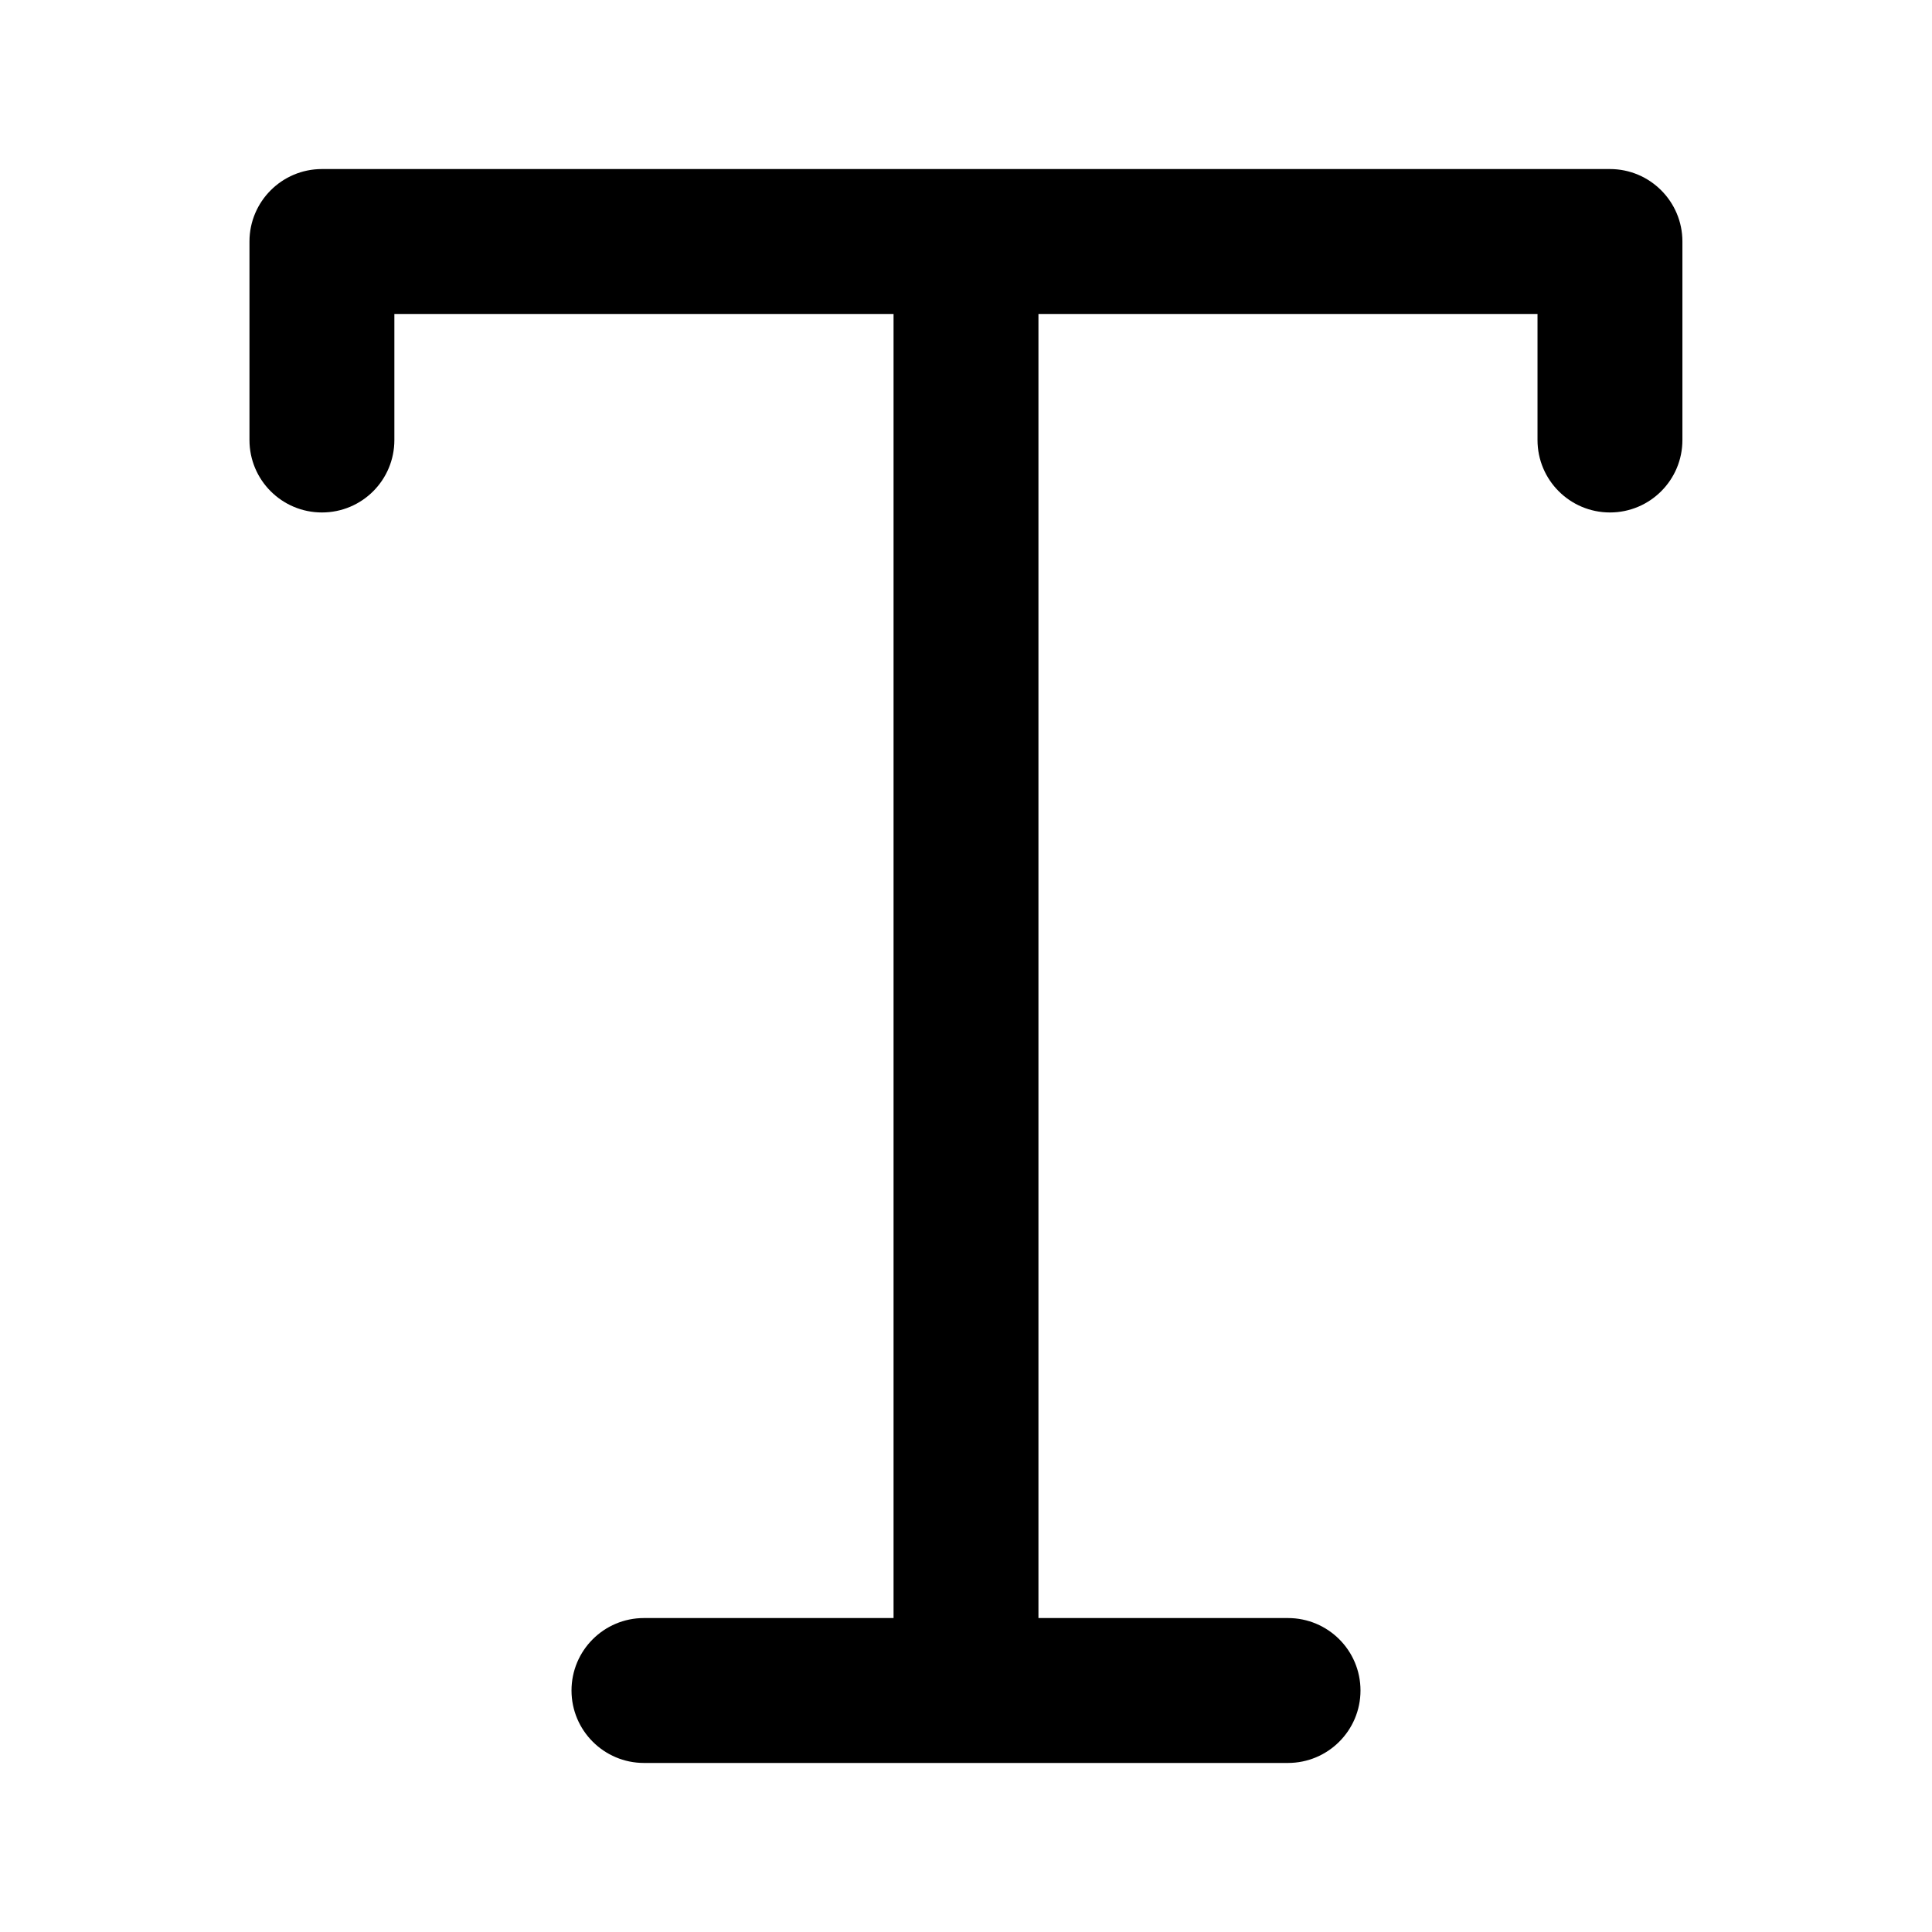
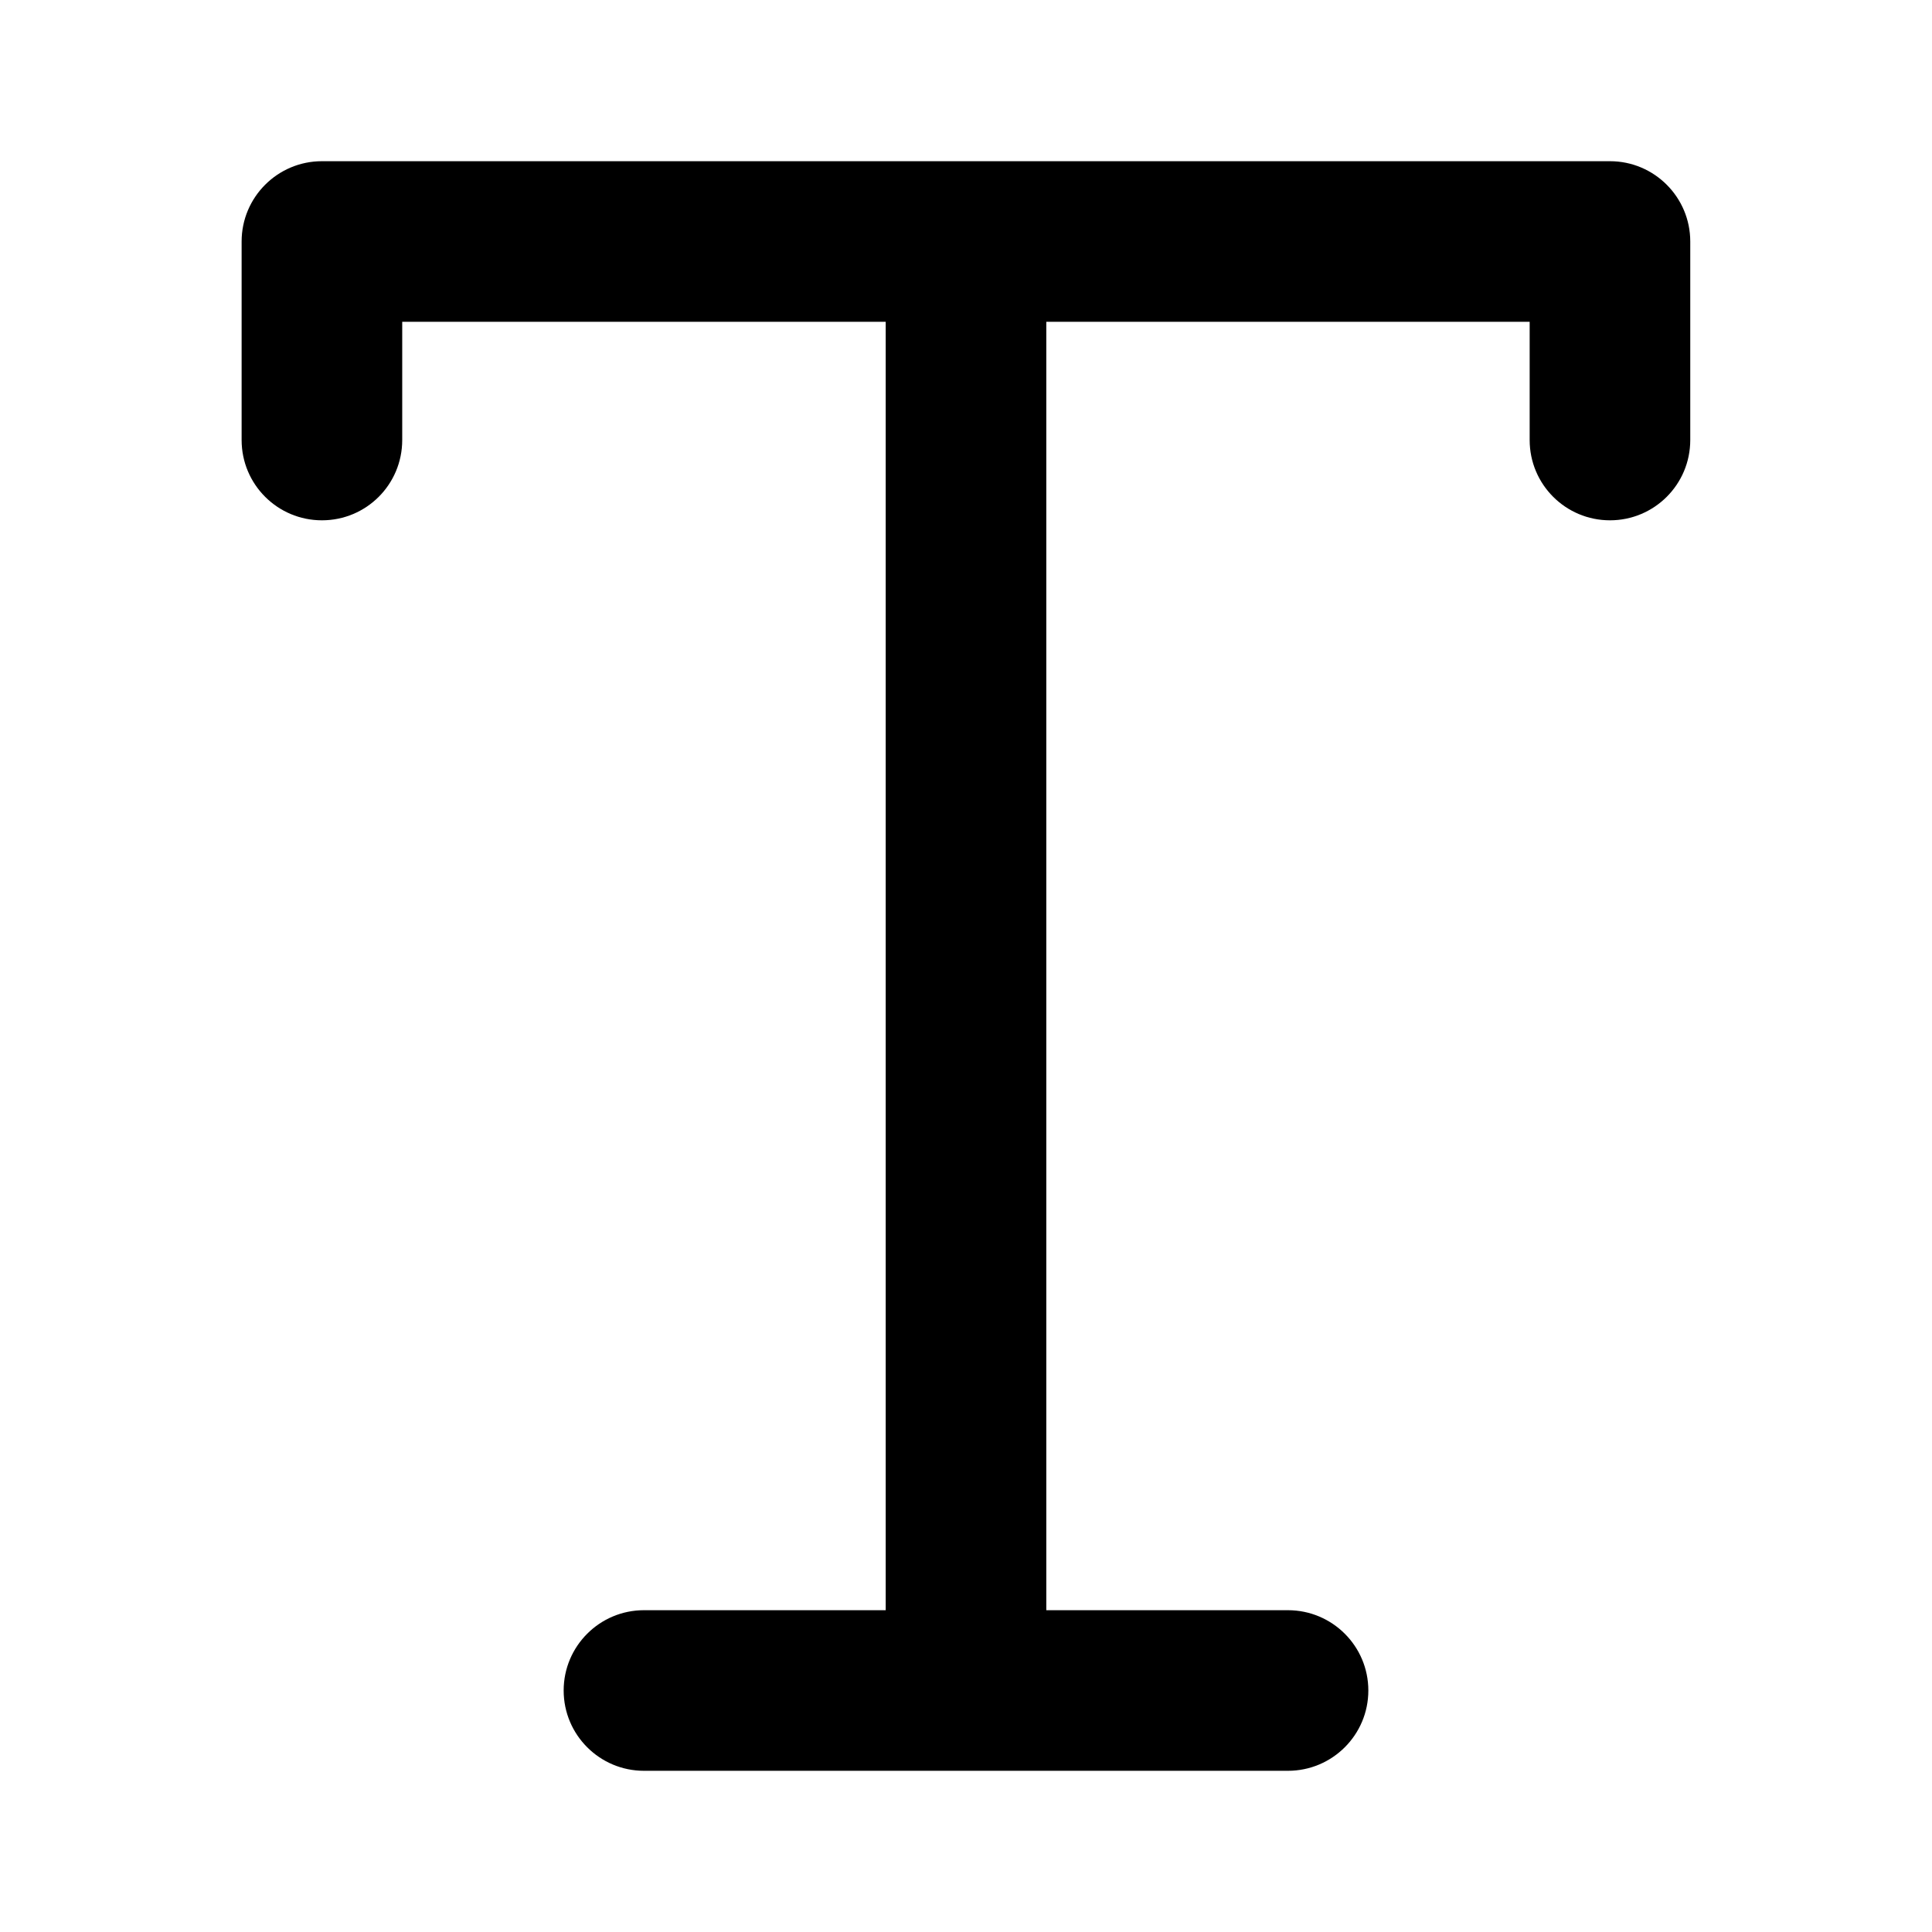
<svg xmlns="http://www.w3.org/2000/svg" width="16" height="16" viewBox="0 0 16 16" fill="none">
-   <path d="M2.066 2C2.066 1.669 2.335 1.4 2.666 1.4H13.333C13.664 1.4 13.933 1.669 13.933 2V3.644C13.933 3.976 13.664 4.244 13.333 4.244C13.002 4.244 12.733 3.976 12.733 3.644V2.6H8.6V13.4H10.666C10.998 13.4 11.267 13.668 11.267 14C11.267 14.331 10.998 14.6 10.666 14.6L8 14.6L5.333 14.6C5.002 14.6 4.733 14.331 4.733 14C4.733 13.668 5.002 13.4 5.333 13.4H7.4V2.6H3.266V3.644C3.266 3.976 2.998 4.244 2.666 4.244C2.335 4.244 2.066 3.976 2.066 3.644V2Z" fill="black" />
+   <path d="M2.666 1.335C2.299 1.335 2.001 1.633 2.001 2V3.644C2.001 4.012 2.299 4.309 2.666 4.309C3.034 4.309 3.331 4.012 3.331 3.644V2.665H7.335V13.335H5.333C4.966 13.335 4.668 13.633 4.668 14C4.668 14.367 4.966 14.665 5.333 14.665H10.666C11.034 14.665 11.332 14.367 11.332 14C11.332 13.633 11.034 13.335 10.666 13.335H8.665V2.665H12.668V3.644C12.668 4.012 12.966 4.309 13.333 4.309C13.7 4.309 13.998 4.012 13.998 3.644V2C13.998 1.633 13.7 1.335 13.333 1.335H2.666Z" fill="black" />
</svg>
